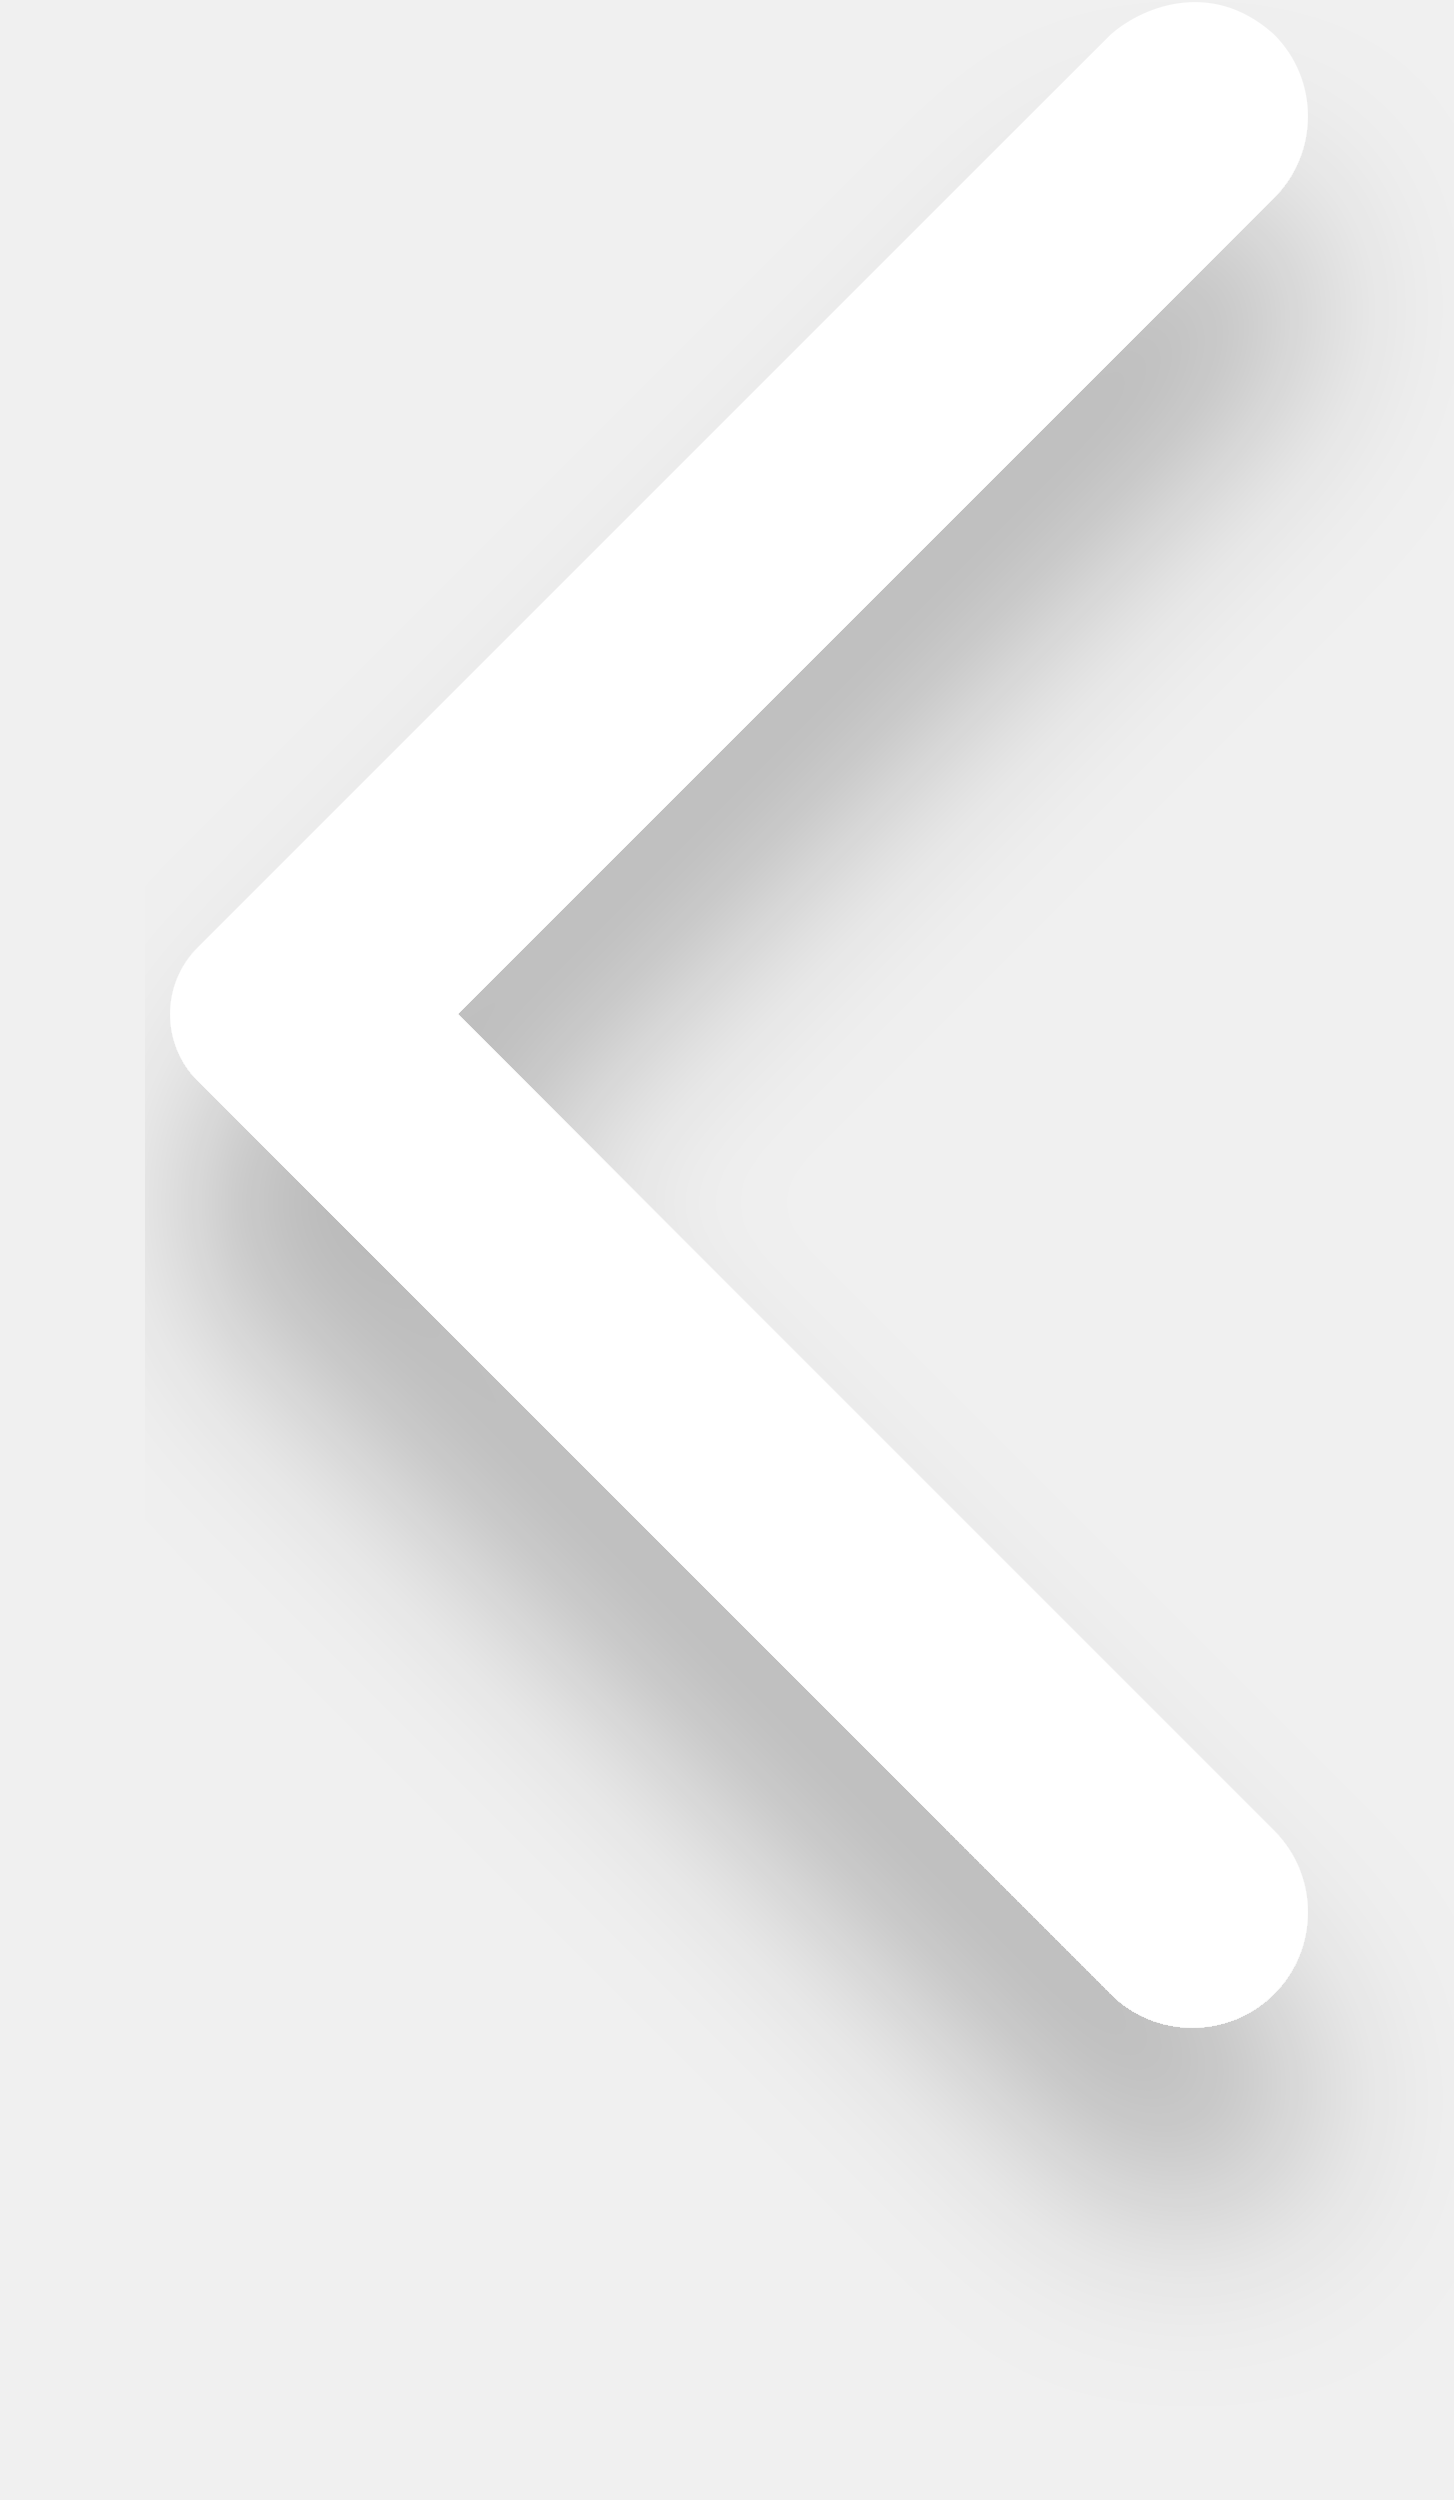
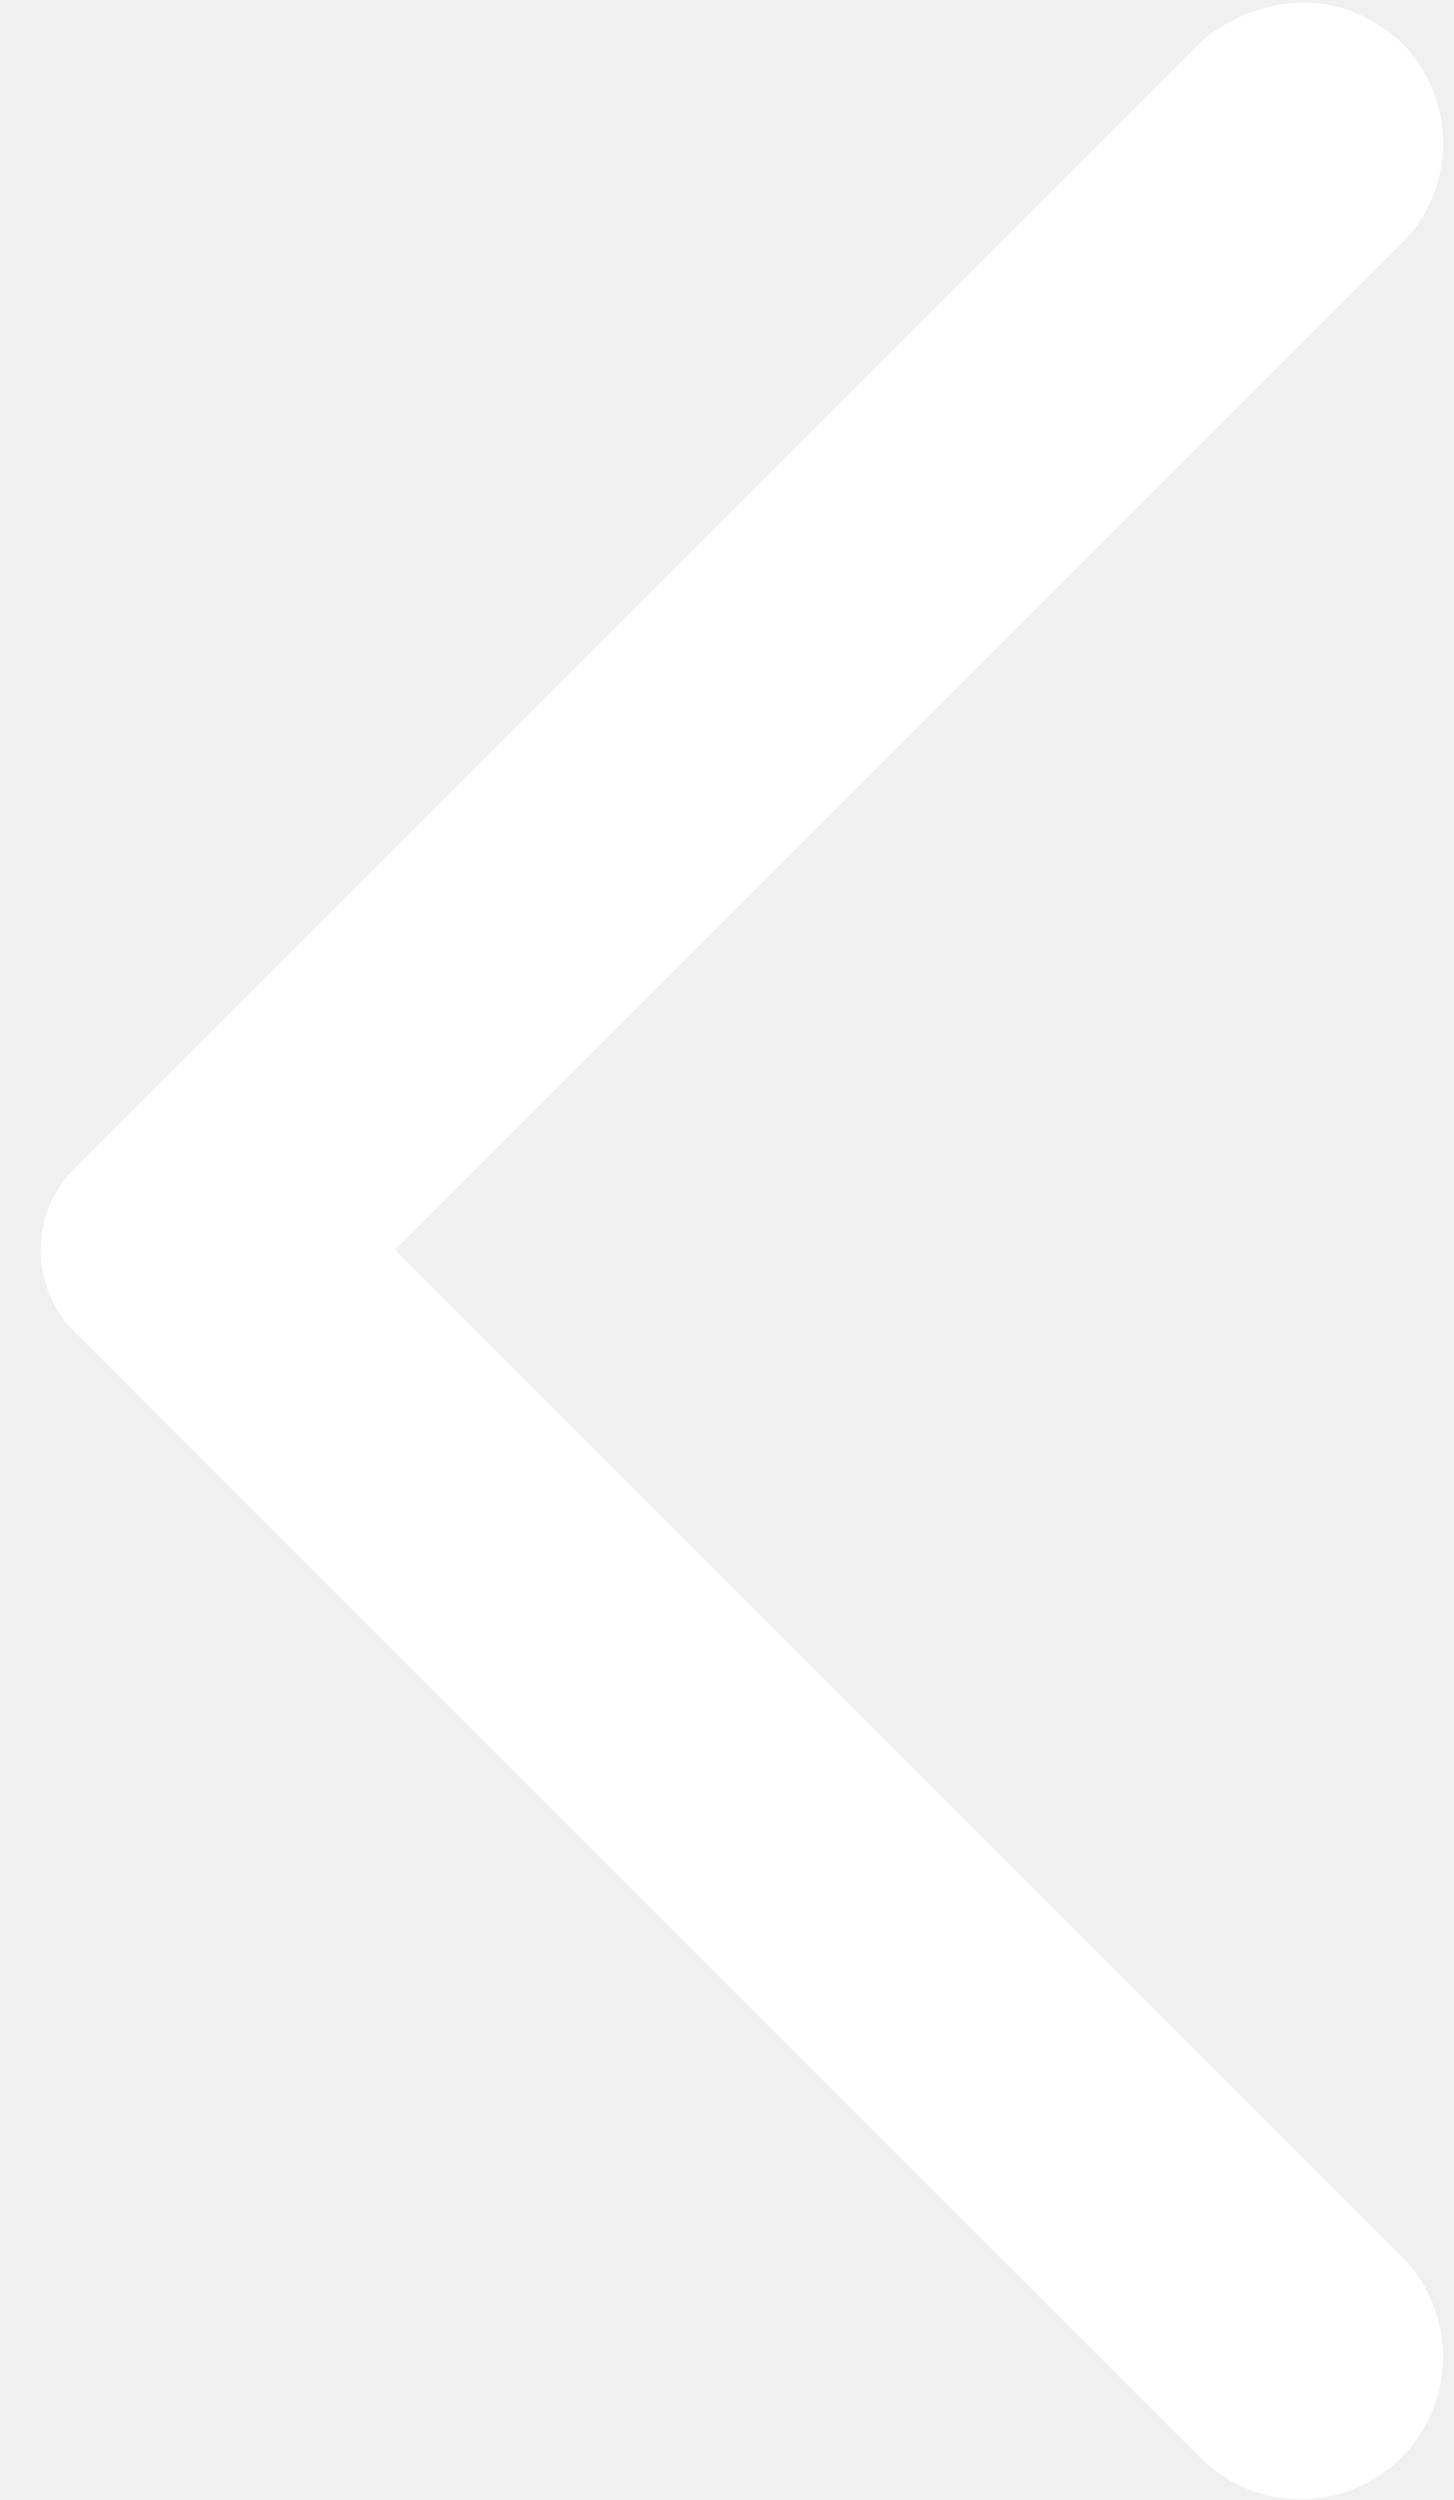
- <svg xmlns="http://www.w3.org/2000/svg" width="25" height="43" viewBox="0 0 25 53" fill="none">
-   <g filter="url(#filter0_d)">
-     <path d="M20.641 42.269C21.597 43.225 23.147 43.225 24.103 42.269C25.059 41.313 25.059 39.764 24.103 38.808L6.795 21.5L24.103 4.192C25.059 3.236 25.059 1.687 24.103 0.731C22.724 -0.512 21.221 0.213 20.641 0.731L3.334 18.038L1.286 20.086C0.505 20.867 0.505 22.133 1.286 22.914L3.334 24.962L20.641 42.269Z" fill="white" />
-   </g>
-   <defs>
-     <filter id="filter0_d" x="0.18" y="0.044" width="32.119" height="50.942" filterUnits="userSpaceOnUse" color-interpolation-filters="sRGB">
-       <feFlood flood-opacity="0" result="BackgroundImageFix" />
-       <feColorMatrix in="SourceAlpha" type="matrix" values="0 0 0 0 0 0 0 0 0 0 0 0 0 0 0 0 0 0 127 0" result="hardAlpha" />
-       <feOffset dy="4" />
-       <feGaussianBlur stdDeviation="2" />
-       <feComposite in2="hardAlpha" operator="out" />
-       <feColorMatrix type="matrix" values="0 0 0 0 0 0 0 0 0 0 0 0 0 0 0 0 0 0 0.25 0" />
-       <feBlend mode="normal" in2="BackgroundImageFix" result="effect1_dropShadow" />
-       <feBlend mode="normal" in="SourceGraphic" in2="effect1_dropShadow" result="shape" />
-     </filter>
-   </defs>
+ <svg xmlns="http://www.w3.org/2000/svg" width="25" height="43" viewBox="0 0 25 43" fill="none">
+   <path d="M20.641 42.269C21.597 43.225 23.147 43.225 24.103 42.269C25.059 41.313 25.059 39.764 24.103 38.808L6.795 21.5L24.103 4.192C25.059 3.236 25.059 1.687 24.103 0.731C22.724 -0.512 21.221 0.213 20.641 0.731L3.334 18.038L1.286 20.086C0.505 20.867 0.505 22.133 1.286 22.914L3.334 24.962L20.641 42.269Z" fill="white" />
</svg>
